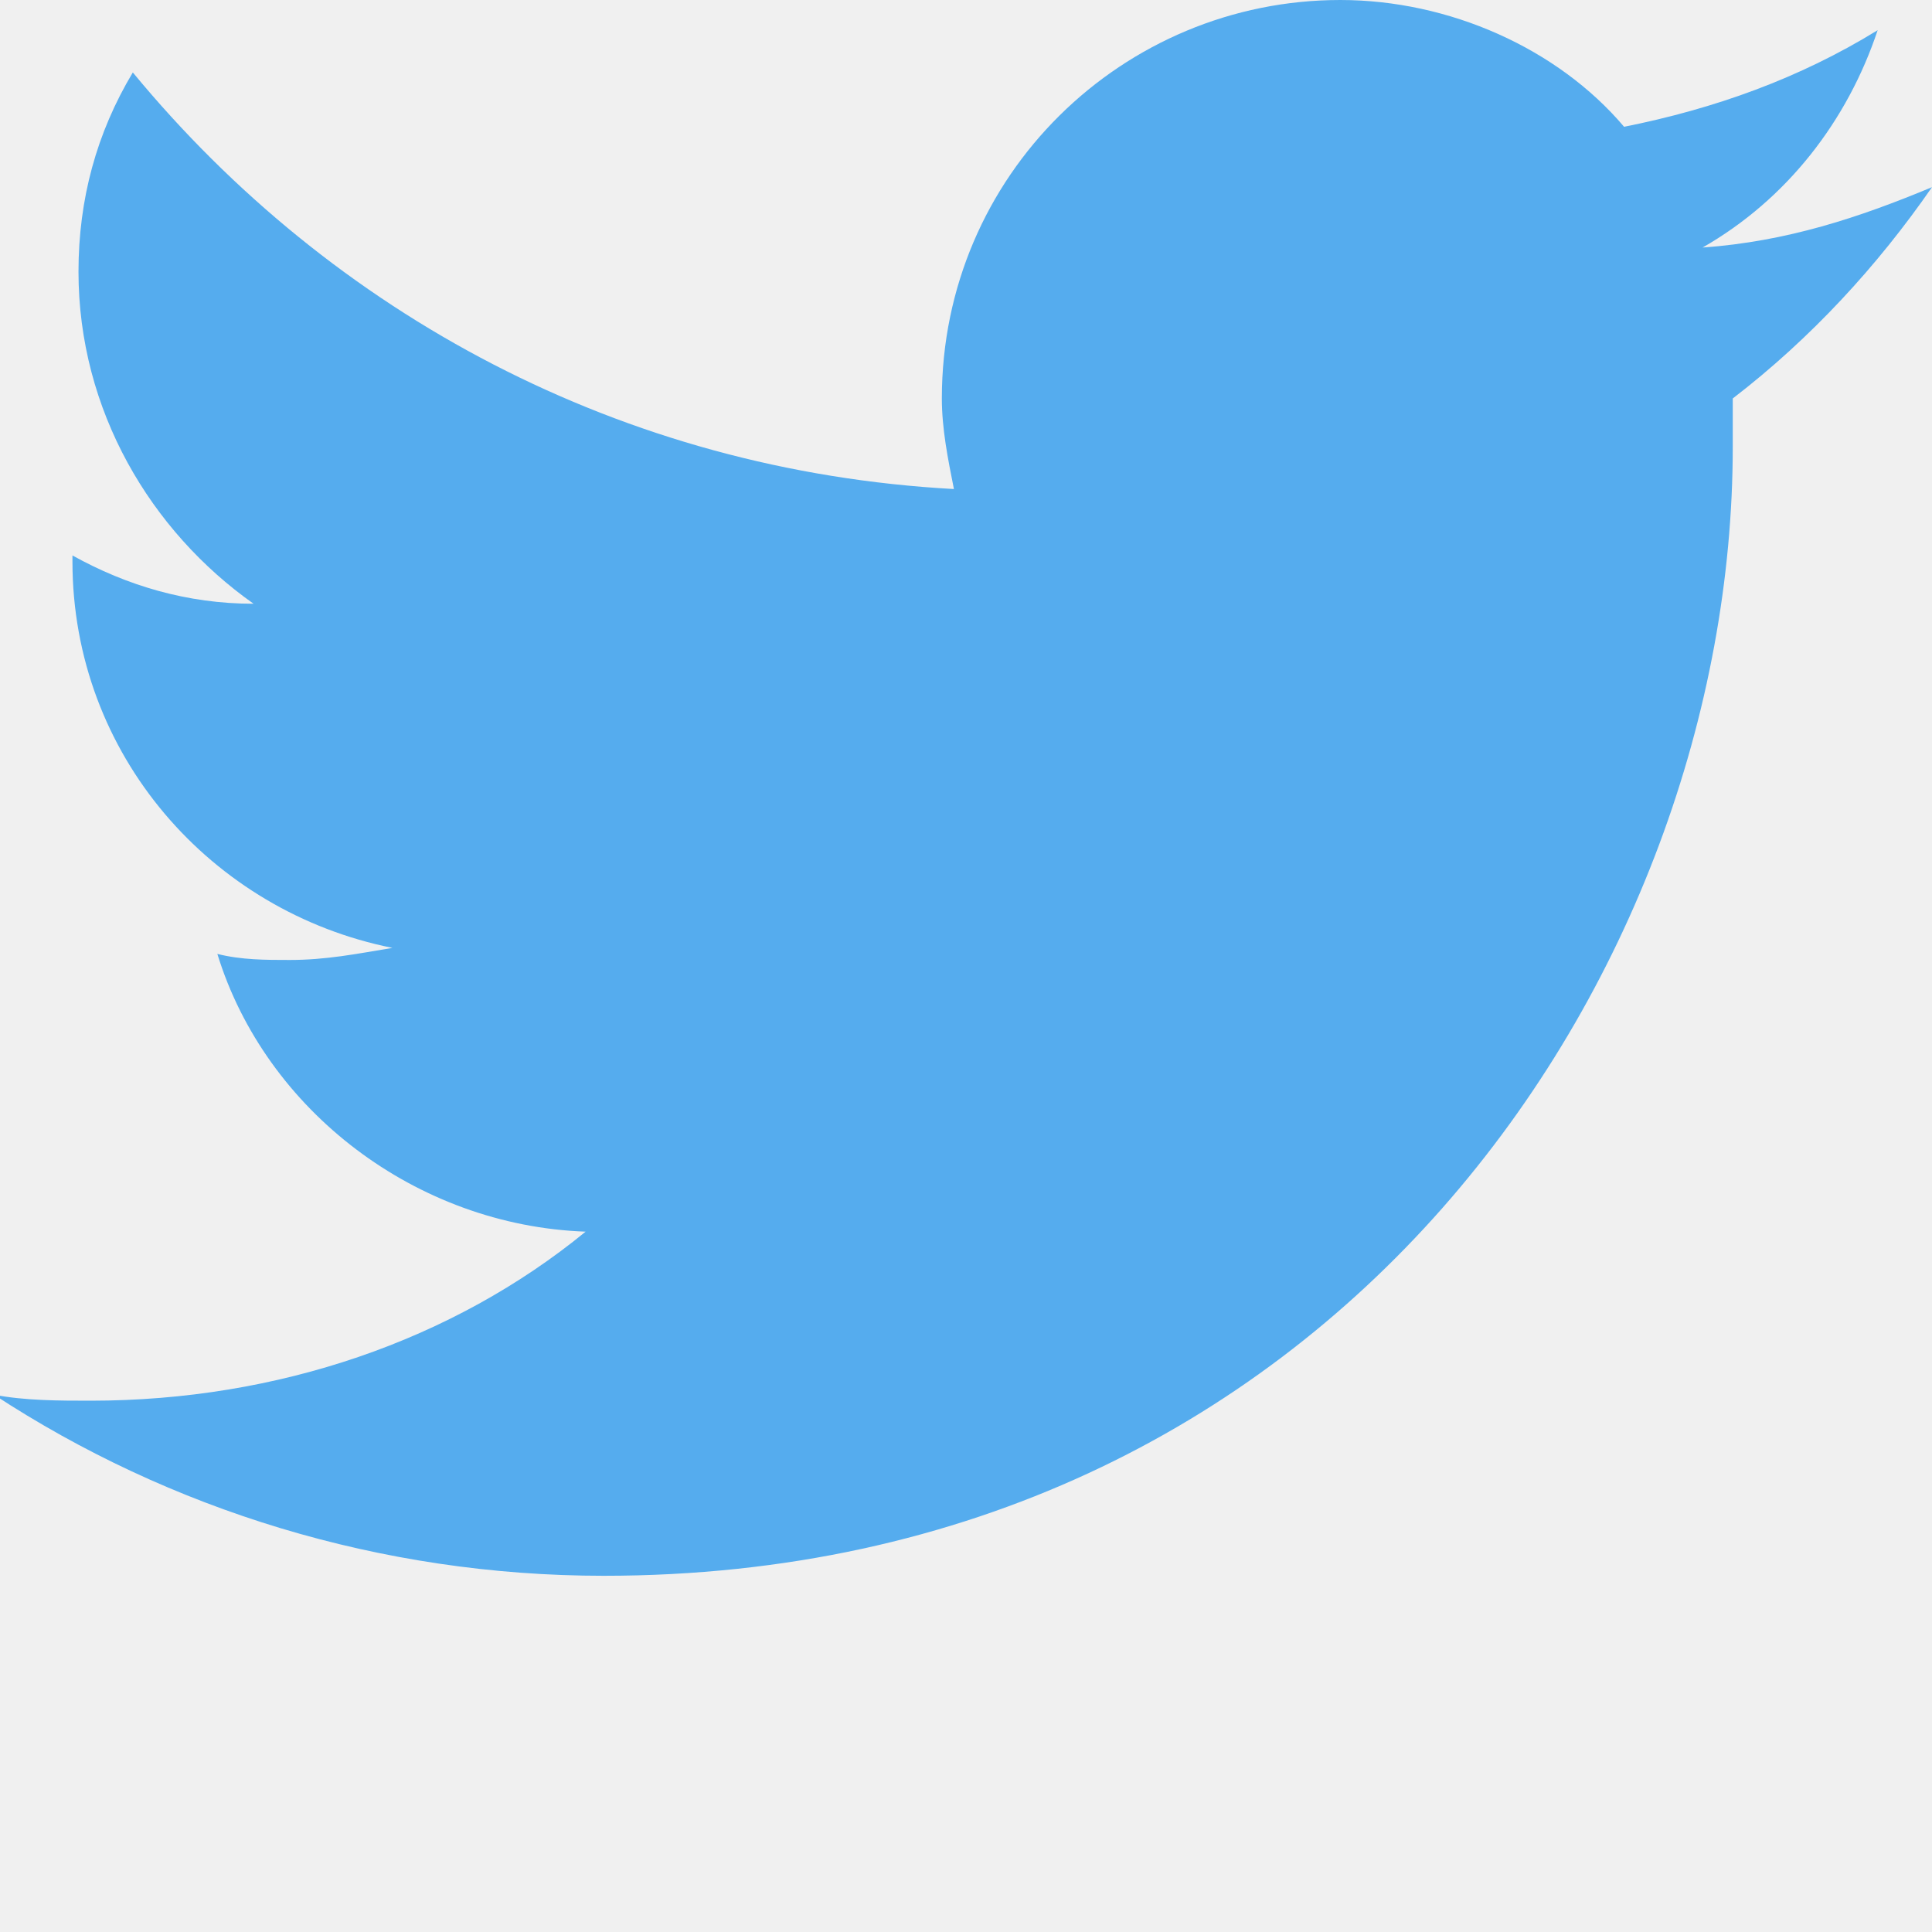
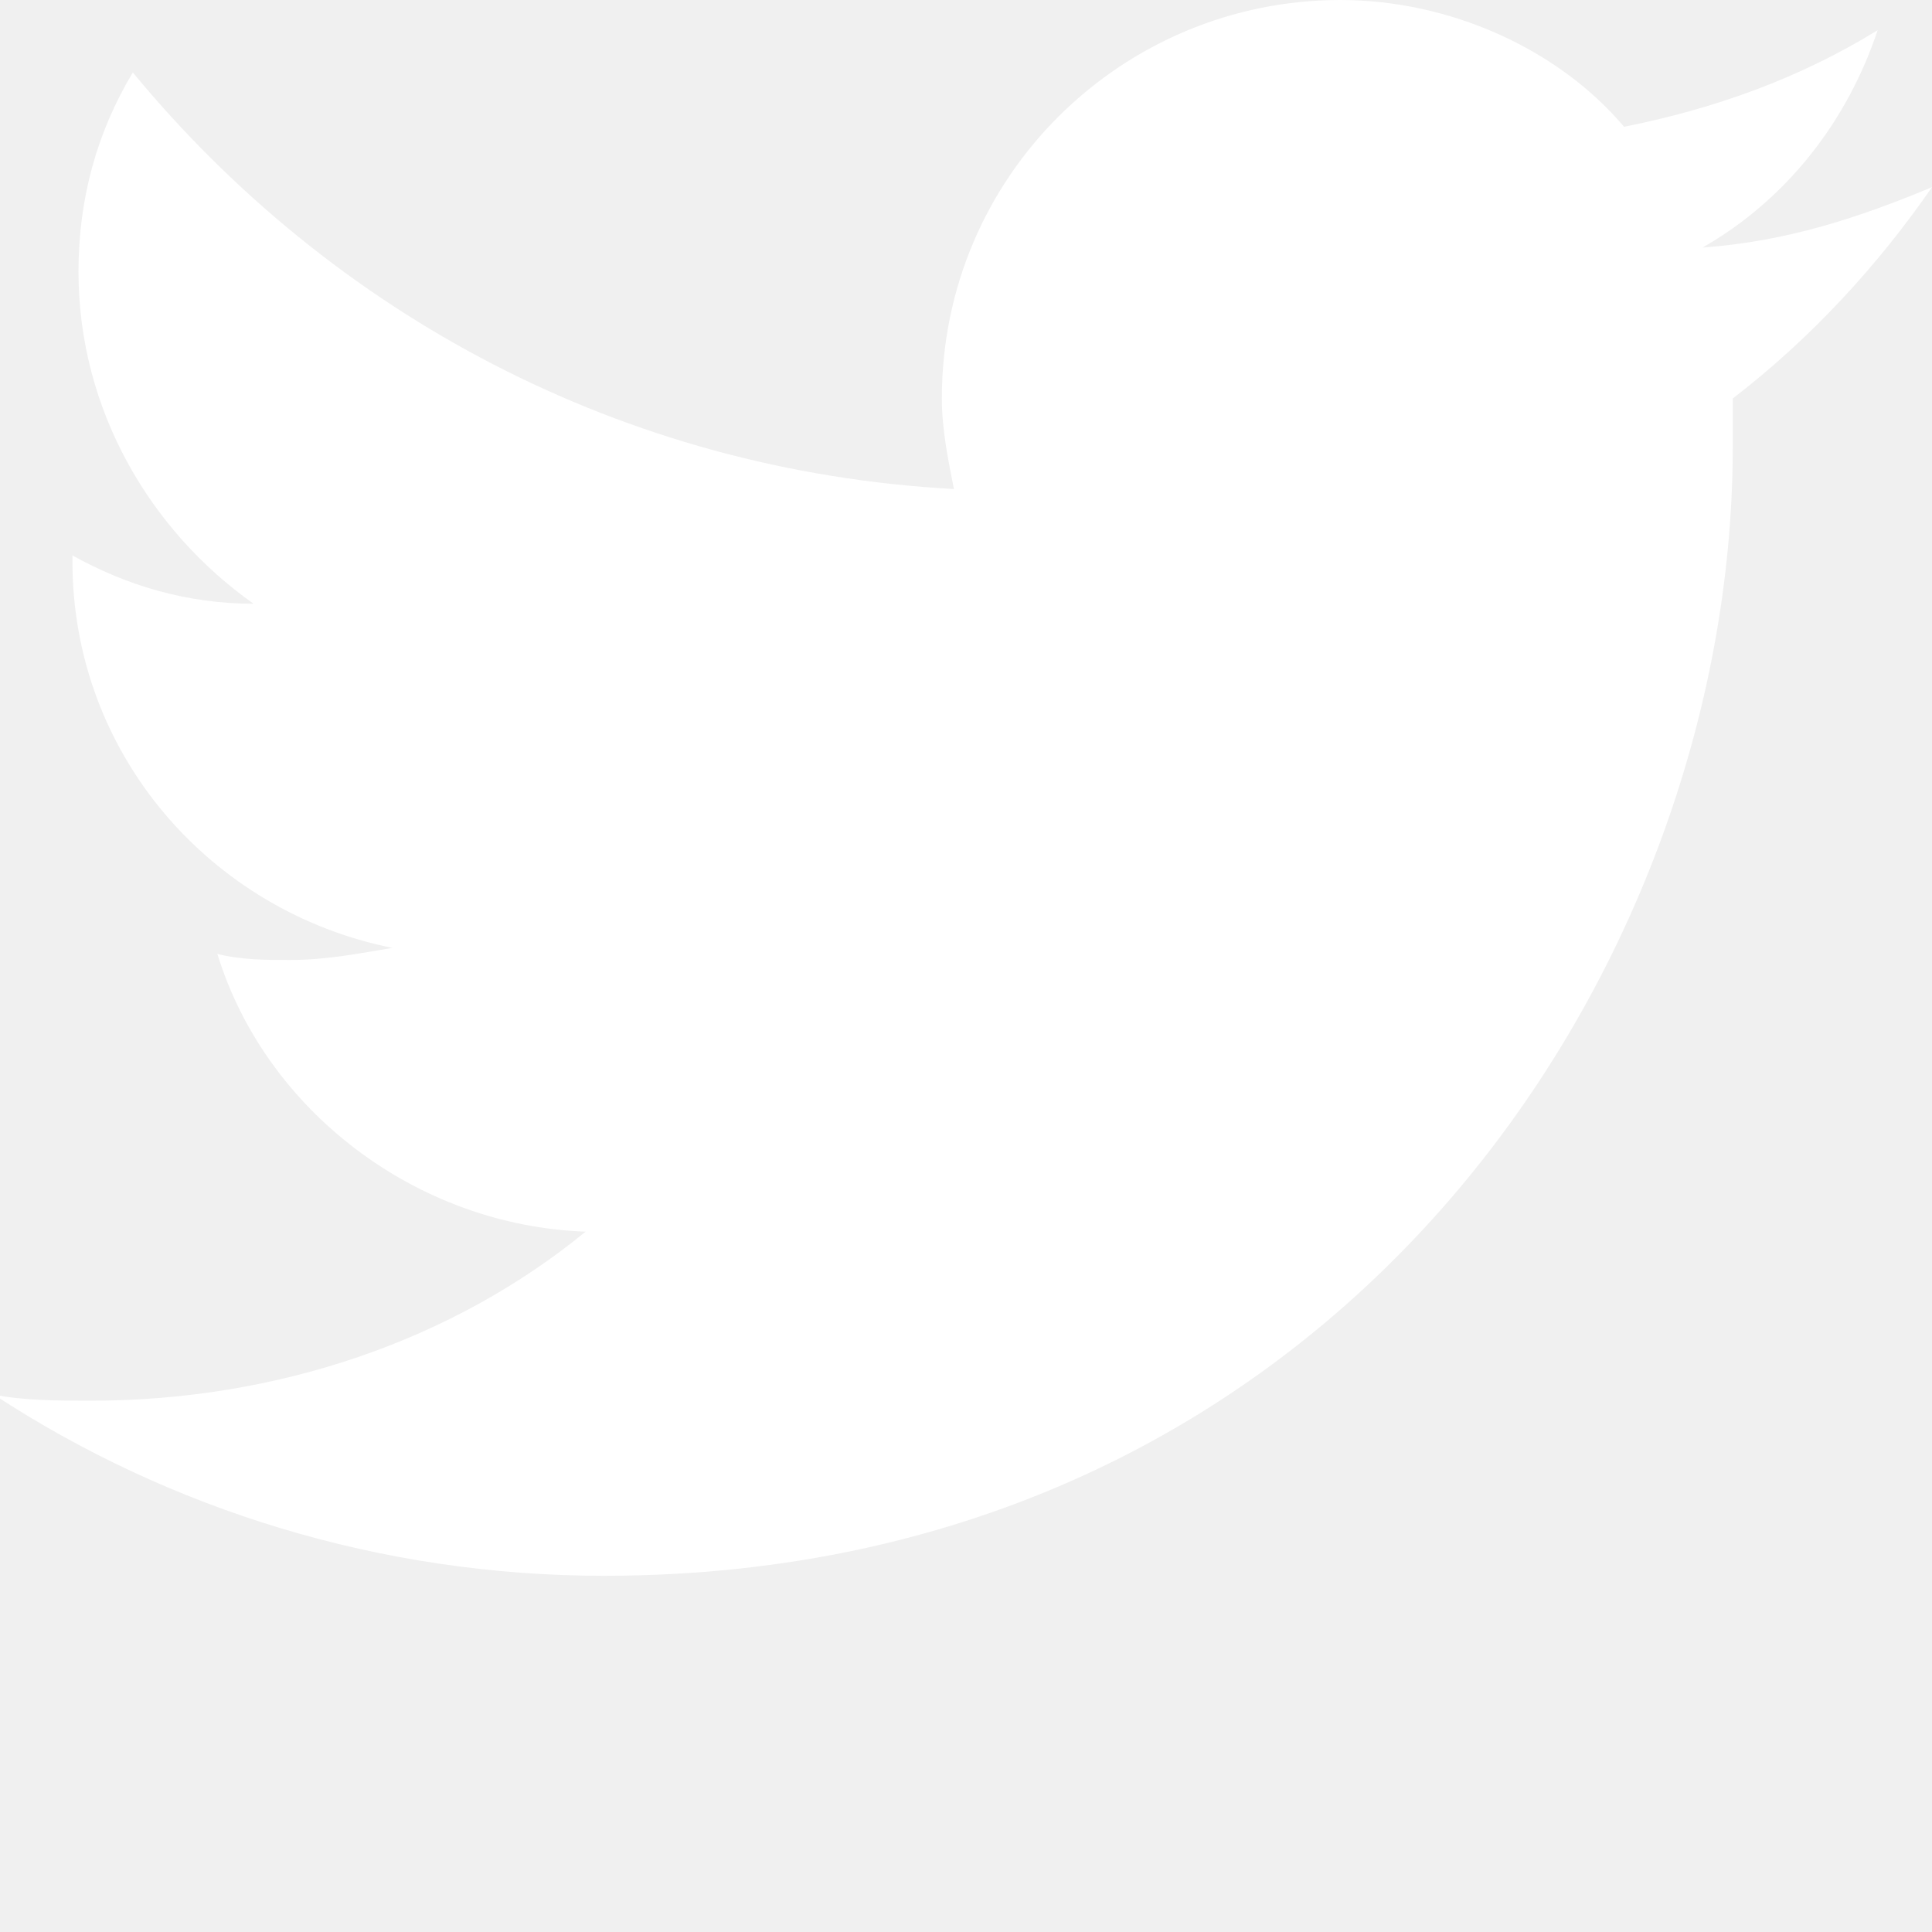
<svg xmlns="http://www.w3.org/2000/svg" version="1.1" id="Layer_1" x="0px" y="0px" viewBox="0 0 32 32" style="enable-background:new 0 0 32 32;" xml:space="preserve">
-   <path fill="#55acee" d="M32,3.1c-1.2,0.5-2.4,0.9-3.8,1c1.4-0.8,2.4-2.1,2.9-3.6c-1.3,0.8-2.7,1.3-4.2,1.6C25.8,0.8,24,0,22.2,0  c-3.6,0-6.6,2.9-6.6,6.6c0,0.5,0.1,1,0.2,1.5C10.3,7.8,5.5,5.2,2.2,1.2c-0.6,1-0.9,2.1-0.9,3.3c0,2.3,1.2,4.3,2.9,5.5  c-1.1,0-2.1-0.3-3-0.8c0,0,0,0.1,0,0.1c0,3.2,2.3,5.8,5.3,6.4c-0.6,0.1-1.1,0.2-1.7,0.2c-0.4,0-0.8,0-1.2-0.1  c0.8,2.6,3.3,4.5,6.1,4.6c-2.2,1.8-5.1,2.8-8.2,2.8c-0.5,0-1.1,0-1.6-0.1c2.9,1.9,6.4,3,10.1,3c12.1,0,18.7-10,18.7-18.7  c0-0.3,0-0.6,0-0.8C30,5.6,31.1,4.4,32,3.1z" />
+   <path fill="#fff" d="M32,3.1c-1.2,0.5-2.4,0.9-3.8,1c1.4-0.8,2.4-2.1,2.9-3.6c-1.3,0.8-2.7,1.3-4.2,1.6C25.8,0.8,24,0,22.2,0  c-3.6,0-6.6,2.9-6.6,6.6c0,0.5,0.1,1,0.2,1.5C10.3,7.8,5.5,5.2,2.2,1.2c-0.6,1-0.9,2.1-0.9,3.3c0,2.3,1.2,4.3,2.9,5.5  c-1.1,0-2.1-0.3-3-0.8c0,0,0,0.1,0,0.1c0,3.2,2.3,5.8,5.3,6.4c-0.6,0.1-1.1,0.2-1.7,0.2c-0.4,0-0.8,0-1.2-0.1  c0.8,2.6,3.3,4.5,6.1,4.6c-2.2,1.8-5.1,2.8-8.2,2.8c-0.5,0-1.1,0-1.6-0.1c2.9,1.9,6.4,3,10.1,3c12.1,0,18.7-10,18.7-18.7  c0-0.3,0-0.6,0-0.8C30,5.6,31.1,4.4,32,3.1z" />
</svg>
